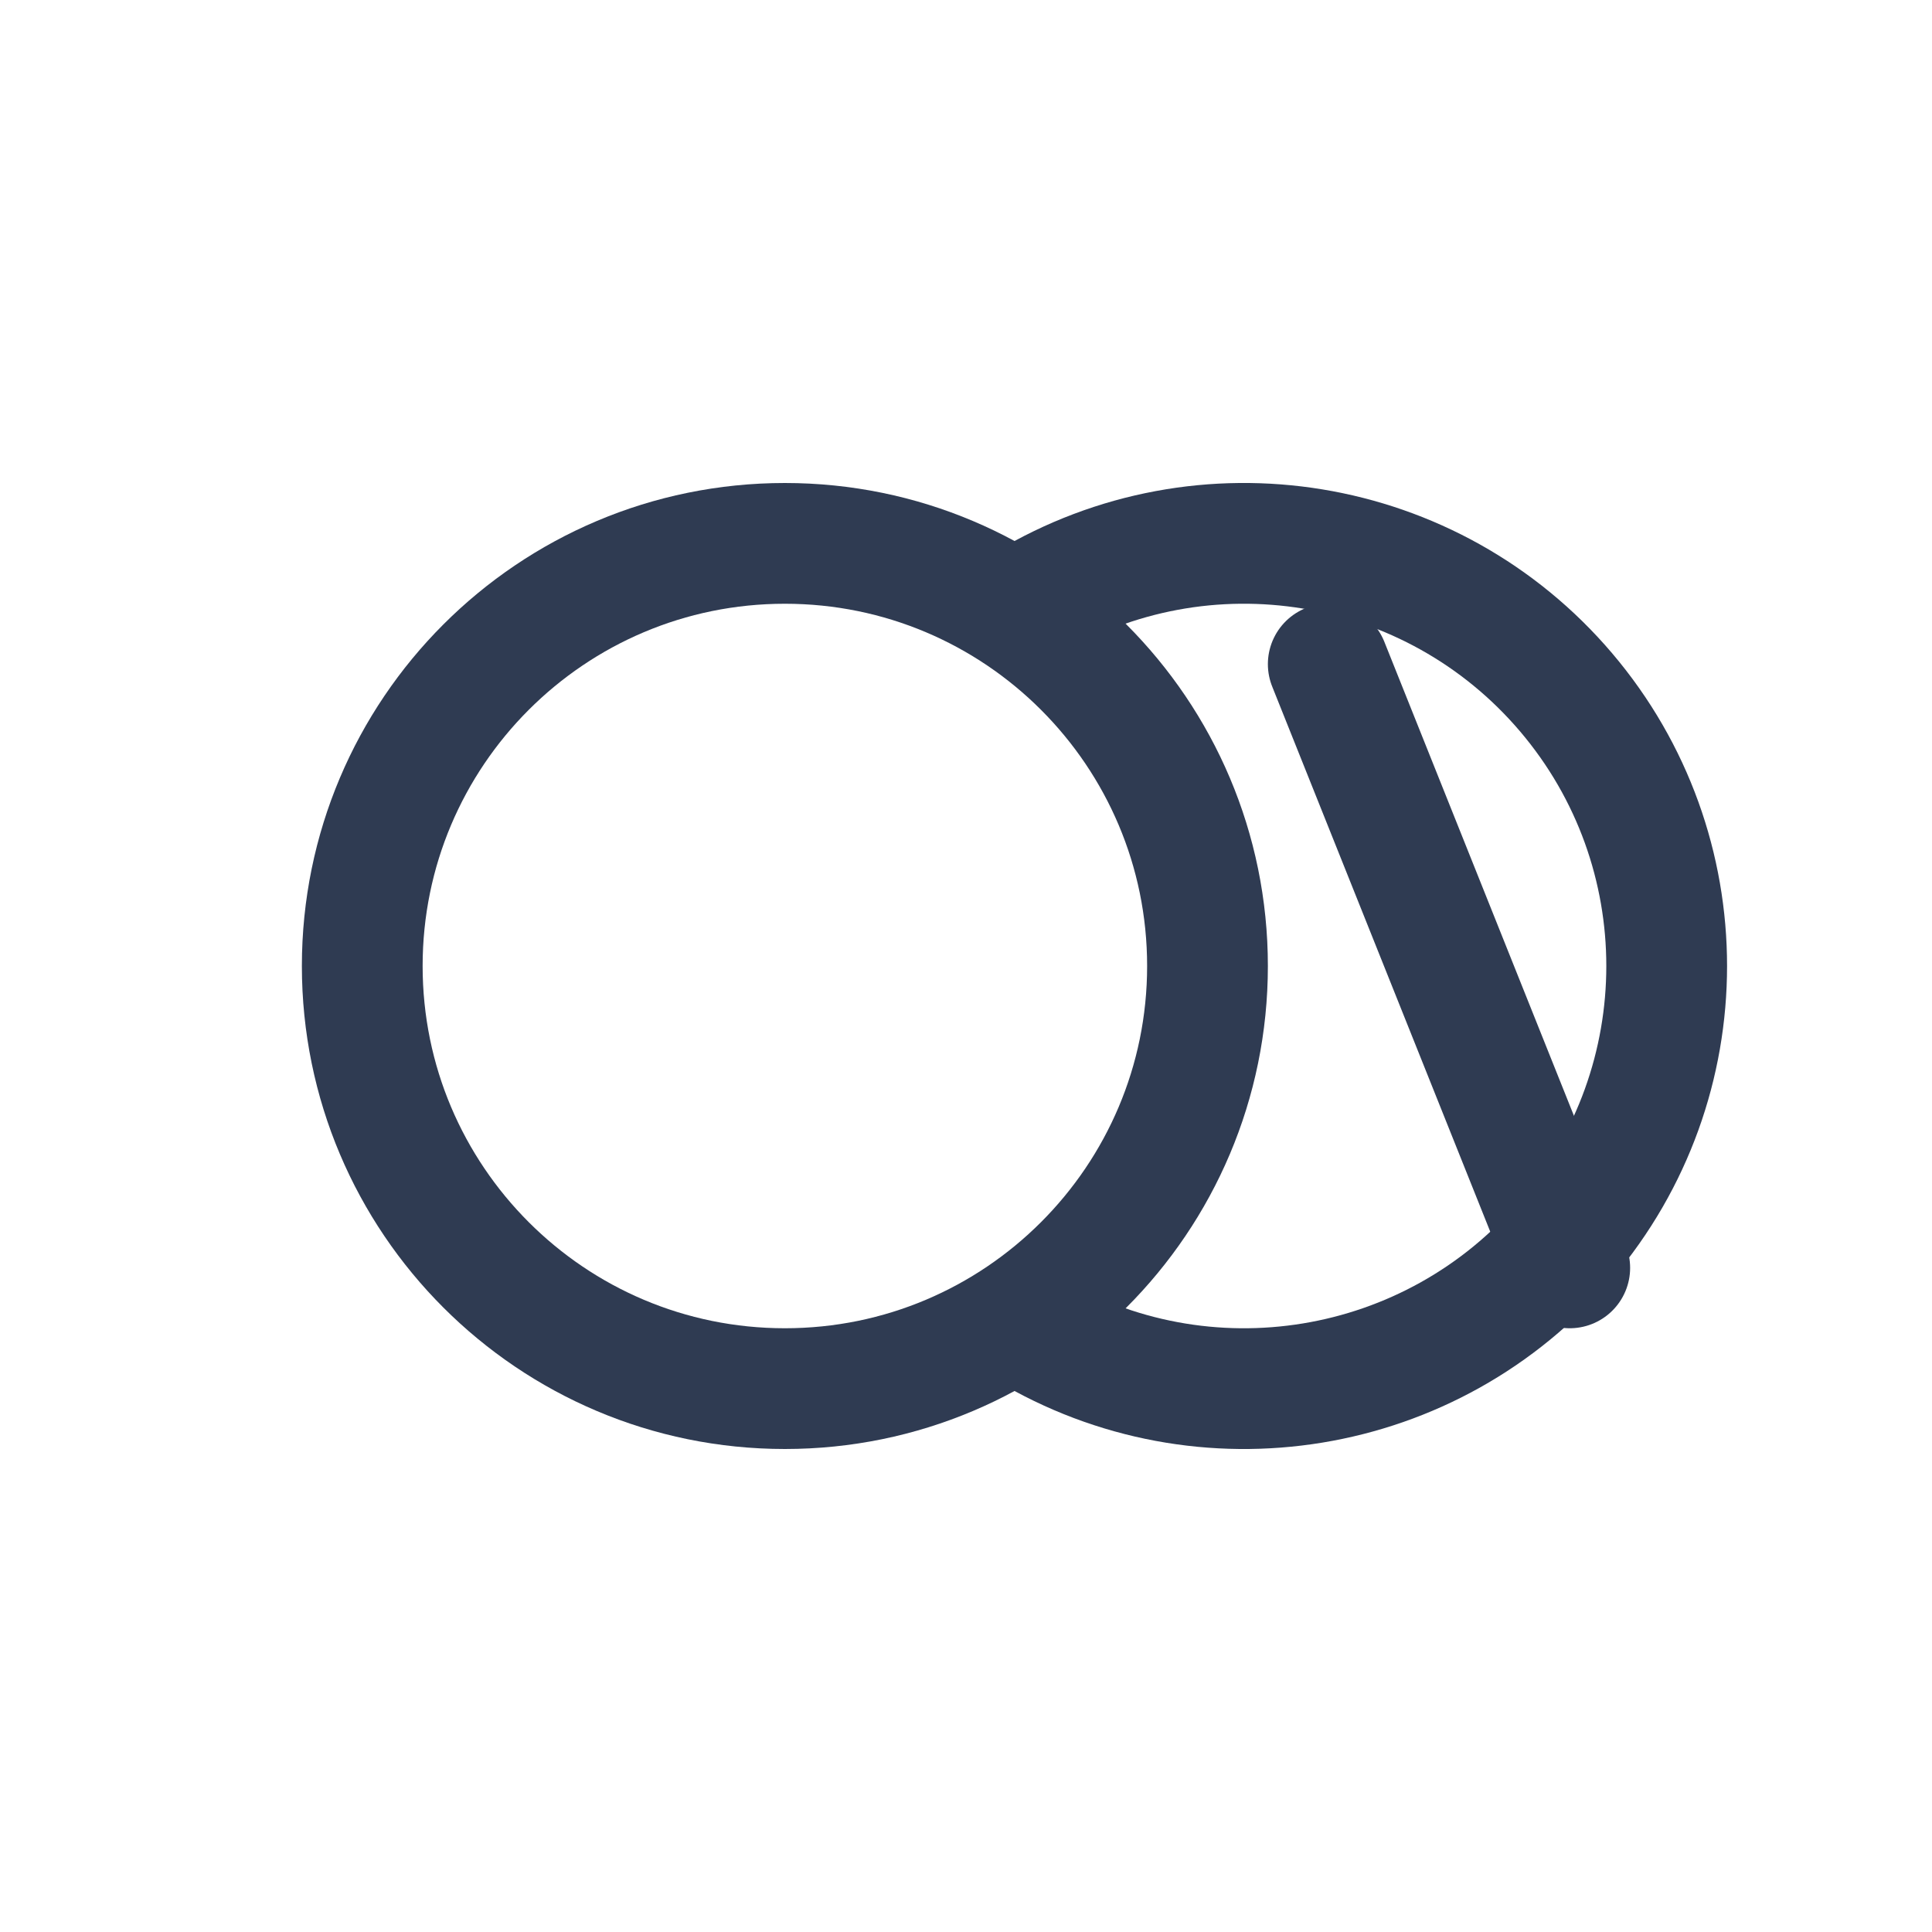
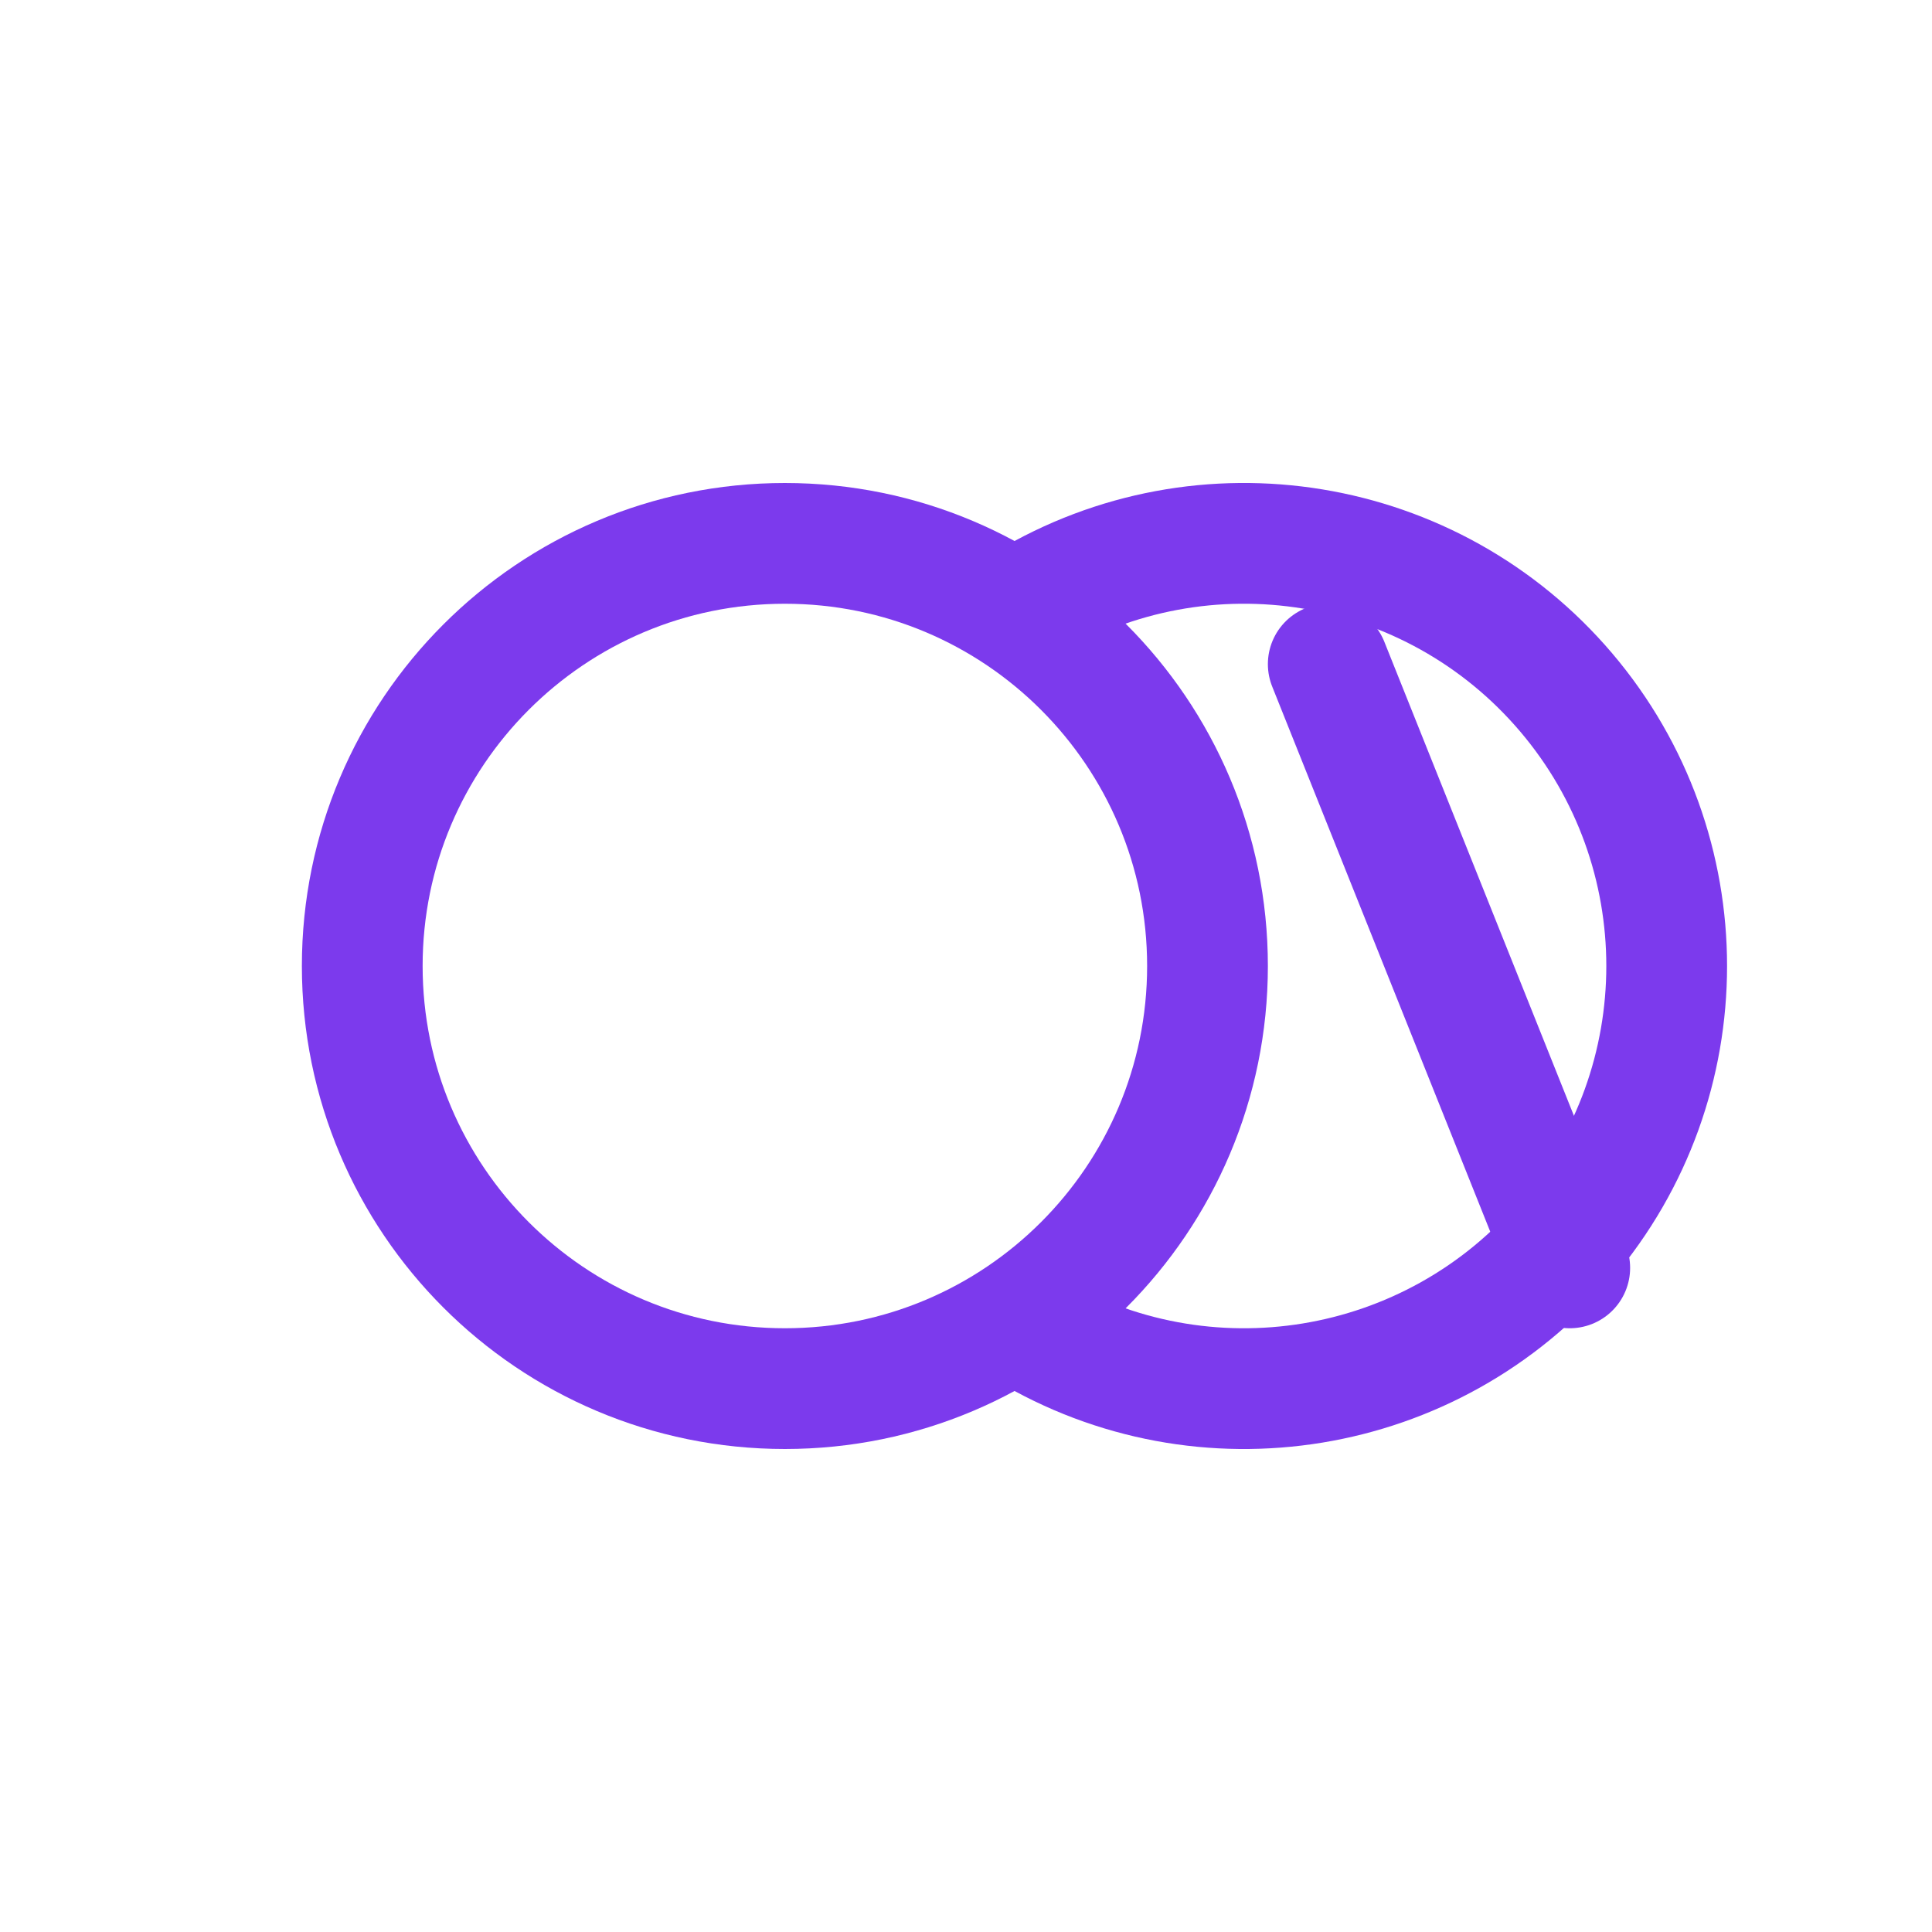
<svg xmlns="http://www.w3.org/2000/svg" width="64" height="64" viewBox="0 0 64 64" fill="none">
-   <circle cx="26" cy="32" r="14" stroke="#2F3B52" stroke-width="4" />
-   <path d="M34 20a14 14 0 1 1 0 24" stroke="#2F3B52" stroke-width="4" />
-   <path d="M44 22l8 20" stroke="#2F3B52" stroke-width="4" stroke-linecap="round" />
+   <circle cx="26" cy="32" r="14" stroke="#7C3AED" stroke-width="4" />
+   <path d="M34 20a14 14 0 1 1 0 24" stroke="#7C3AED" stroke-width="4" />
+   <path d="M44 22l8 20" stroke="#7C3AED" stroke-width="4" stroke-linecap="round" />
</svg>
